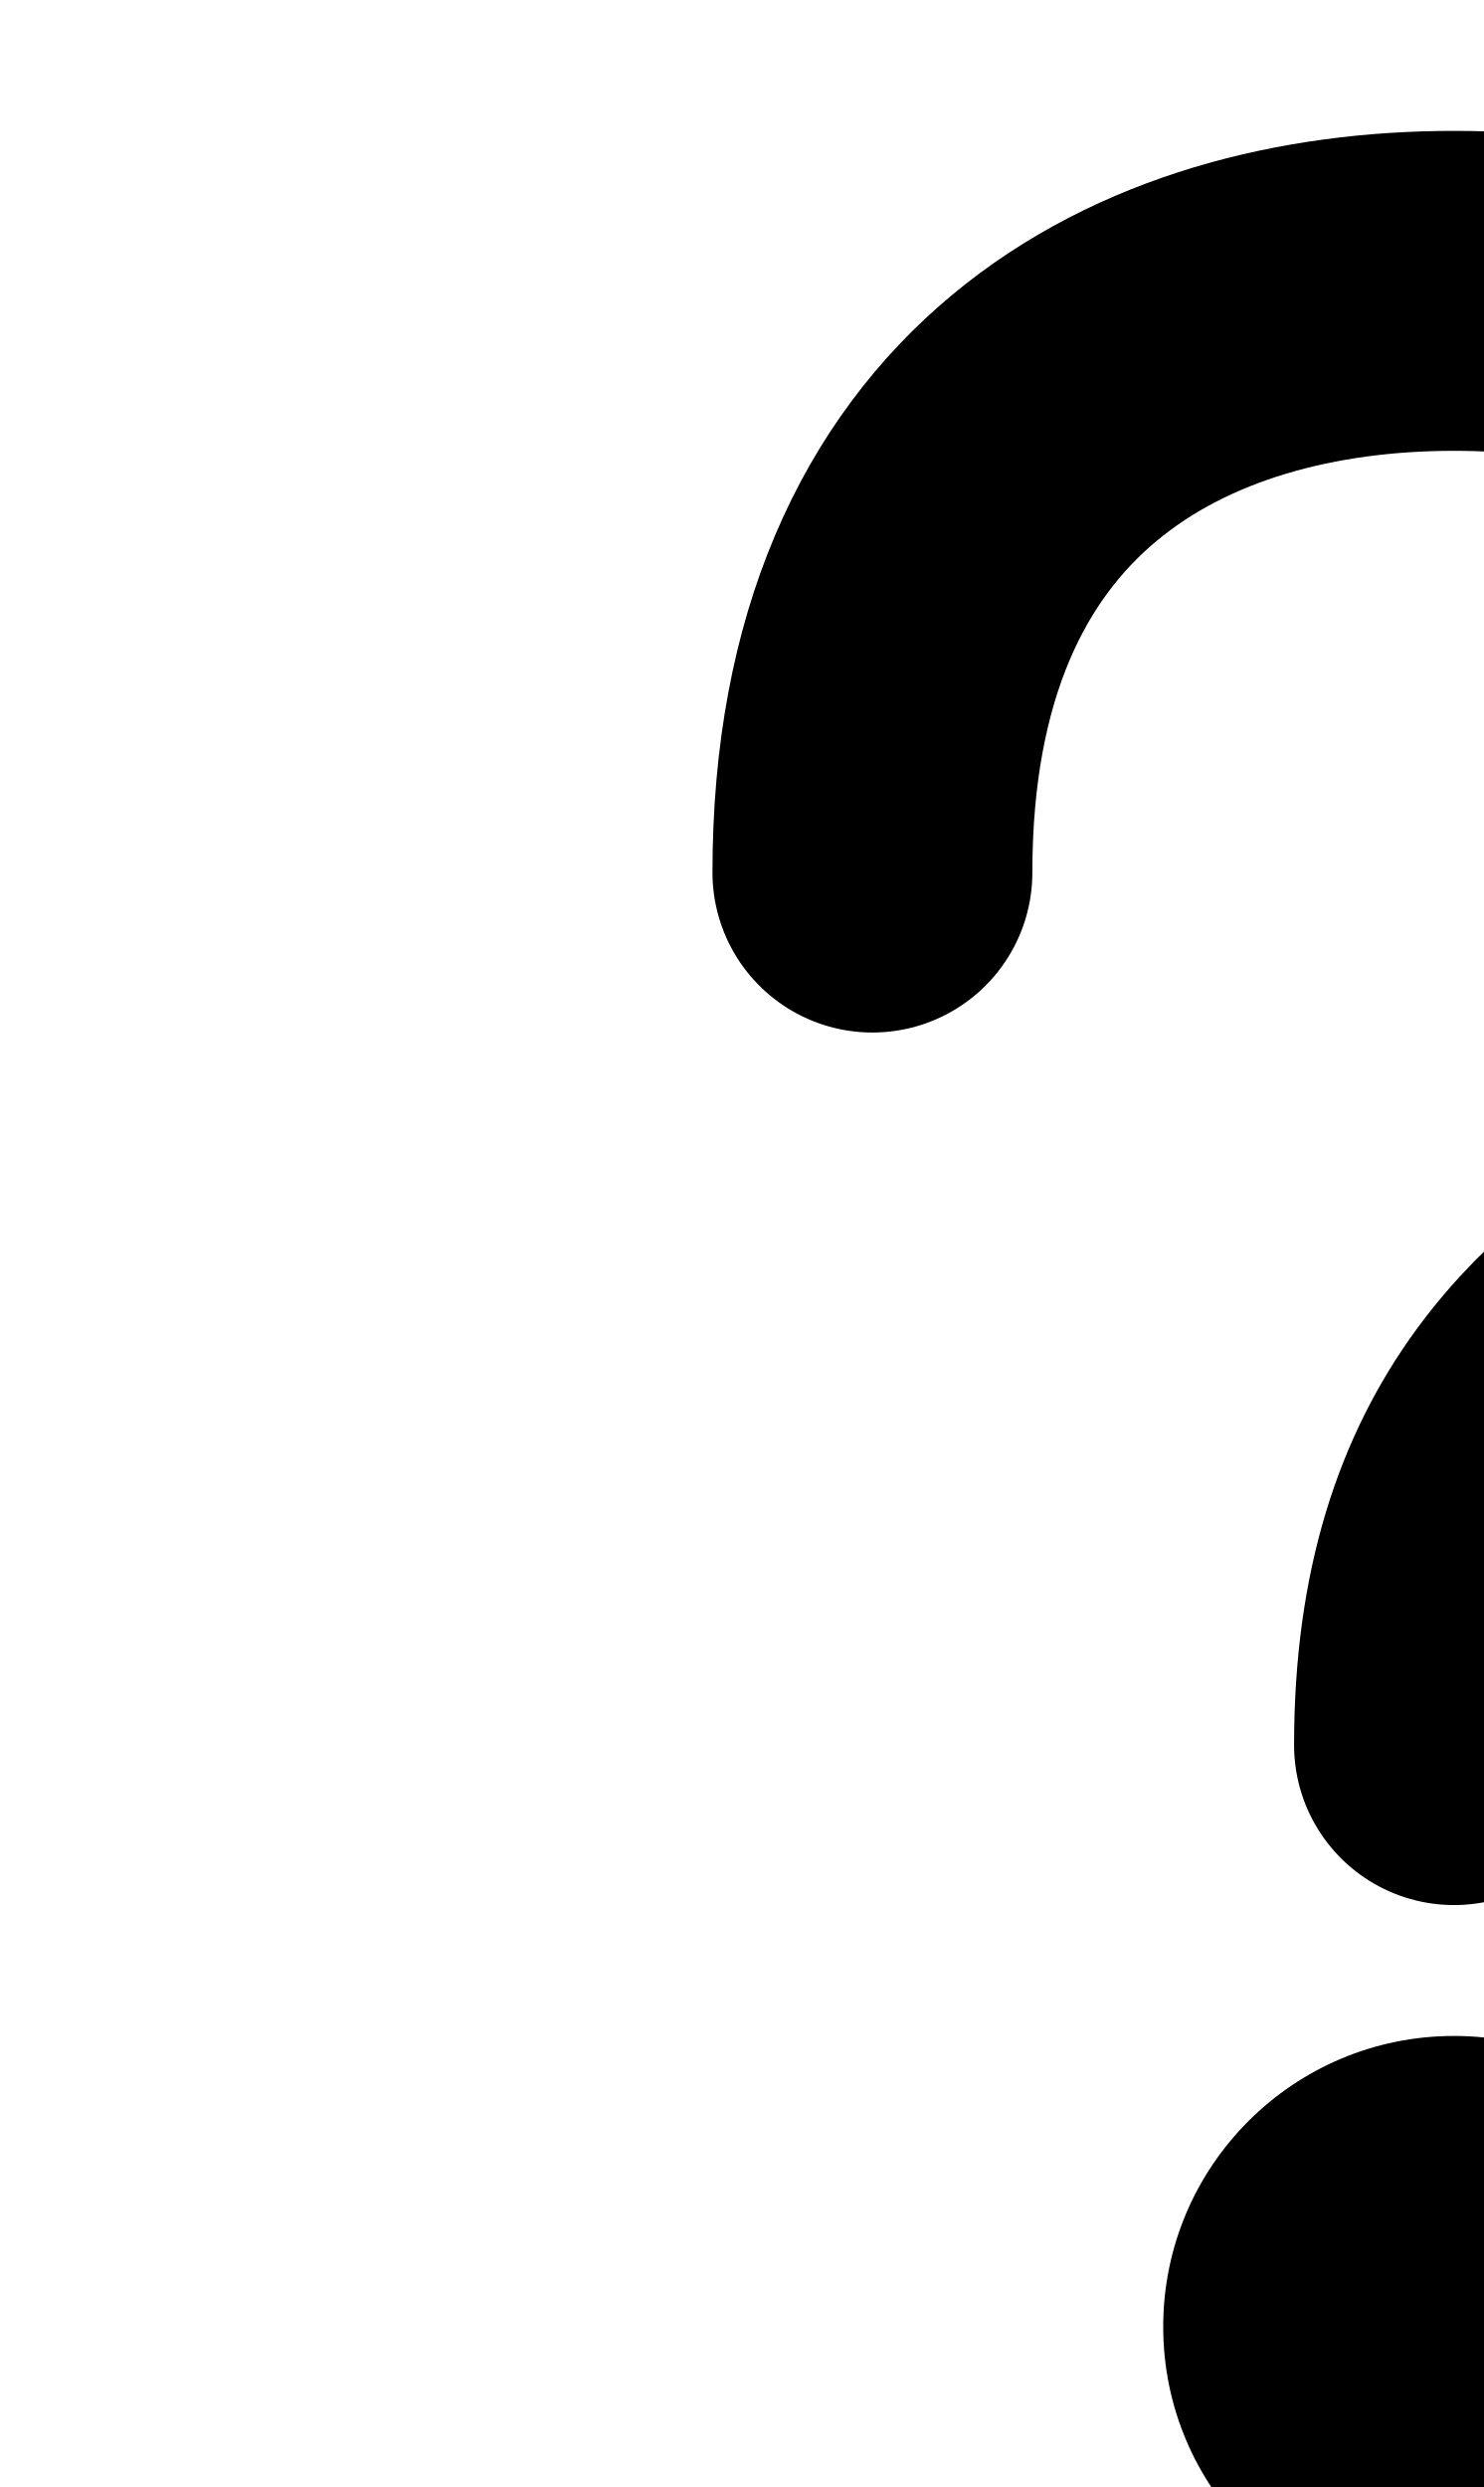
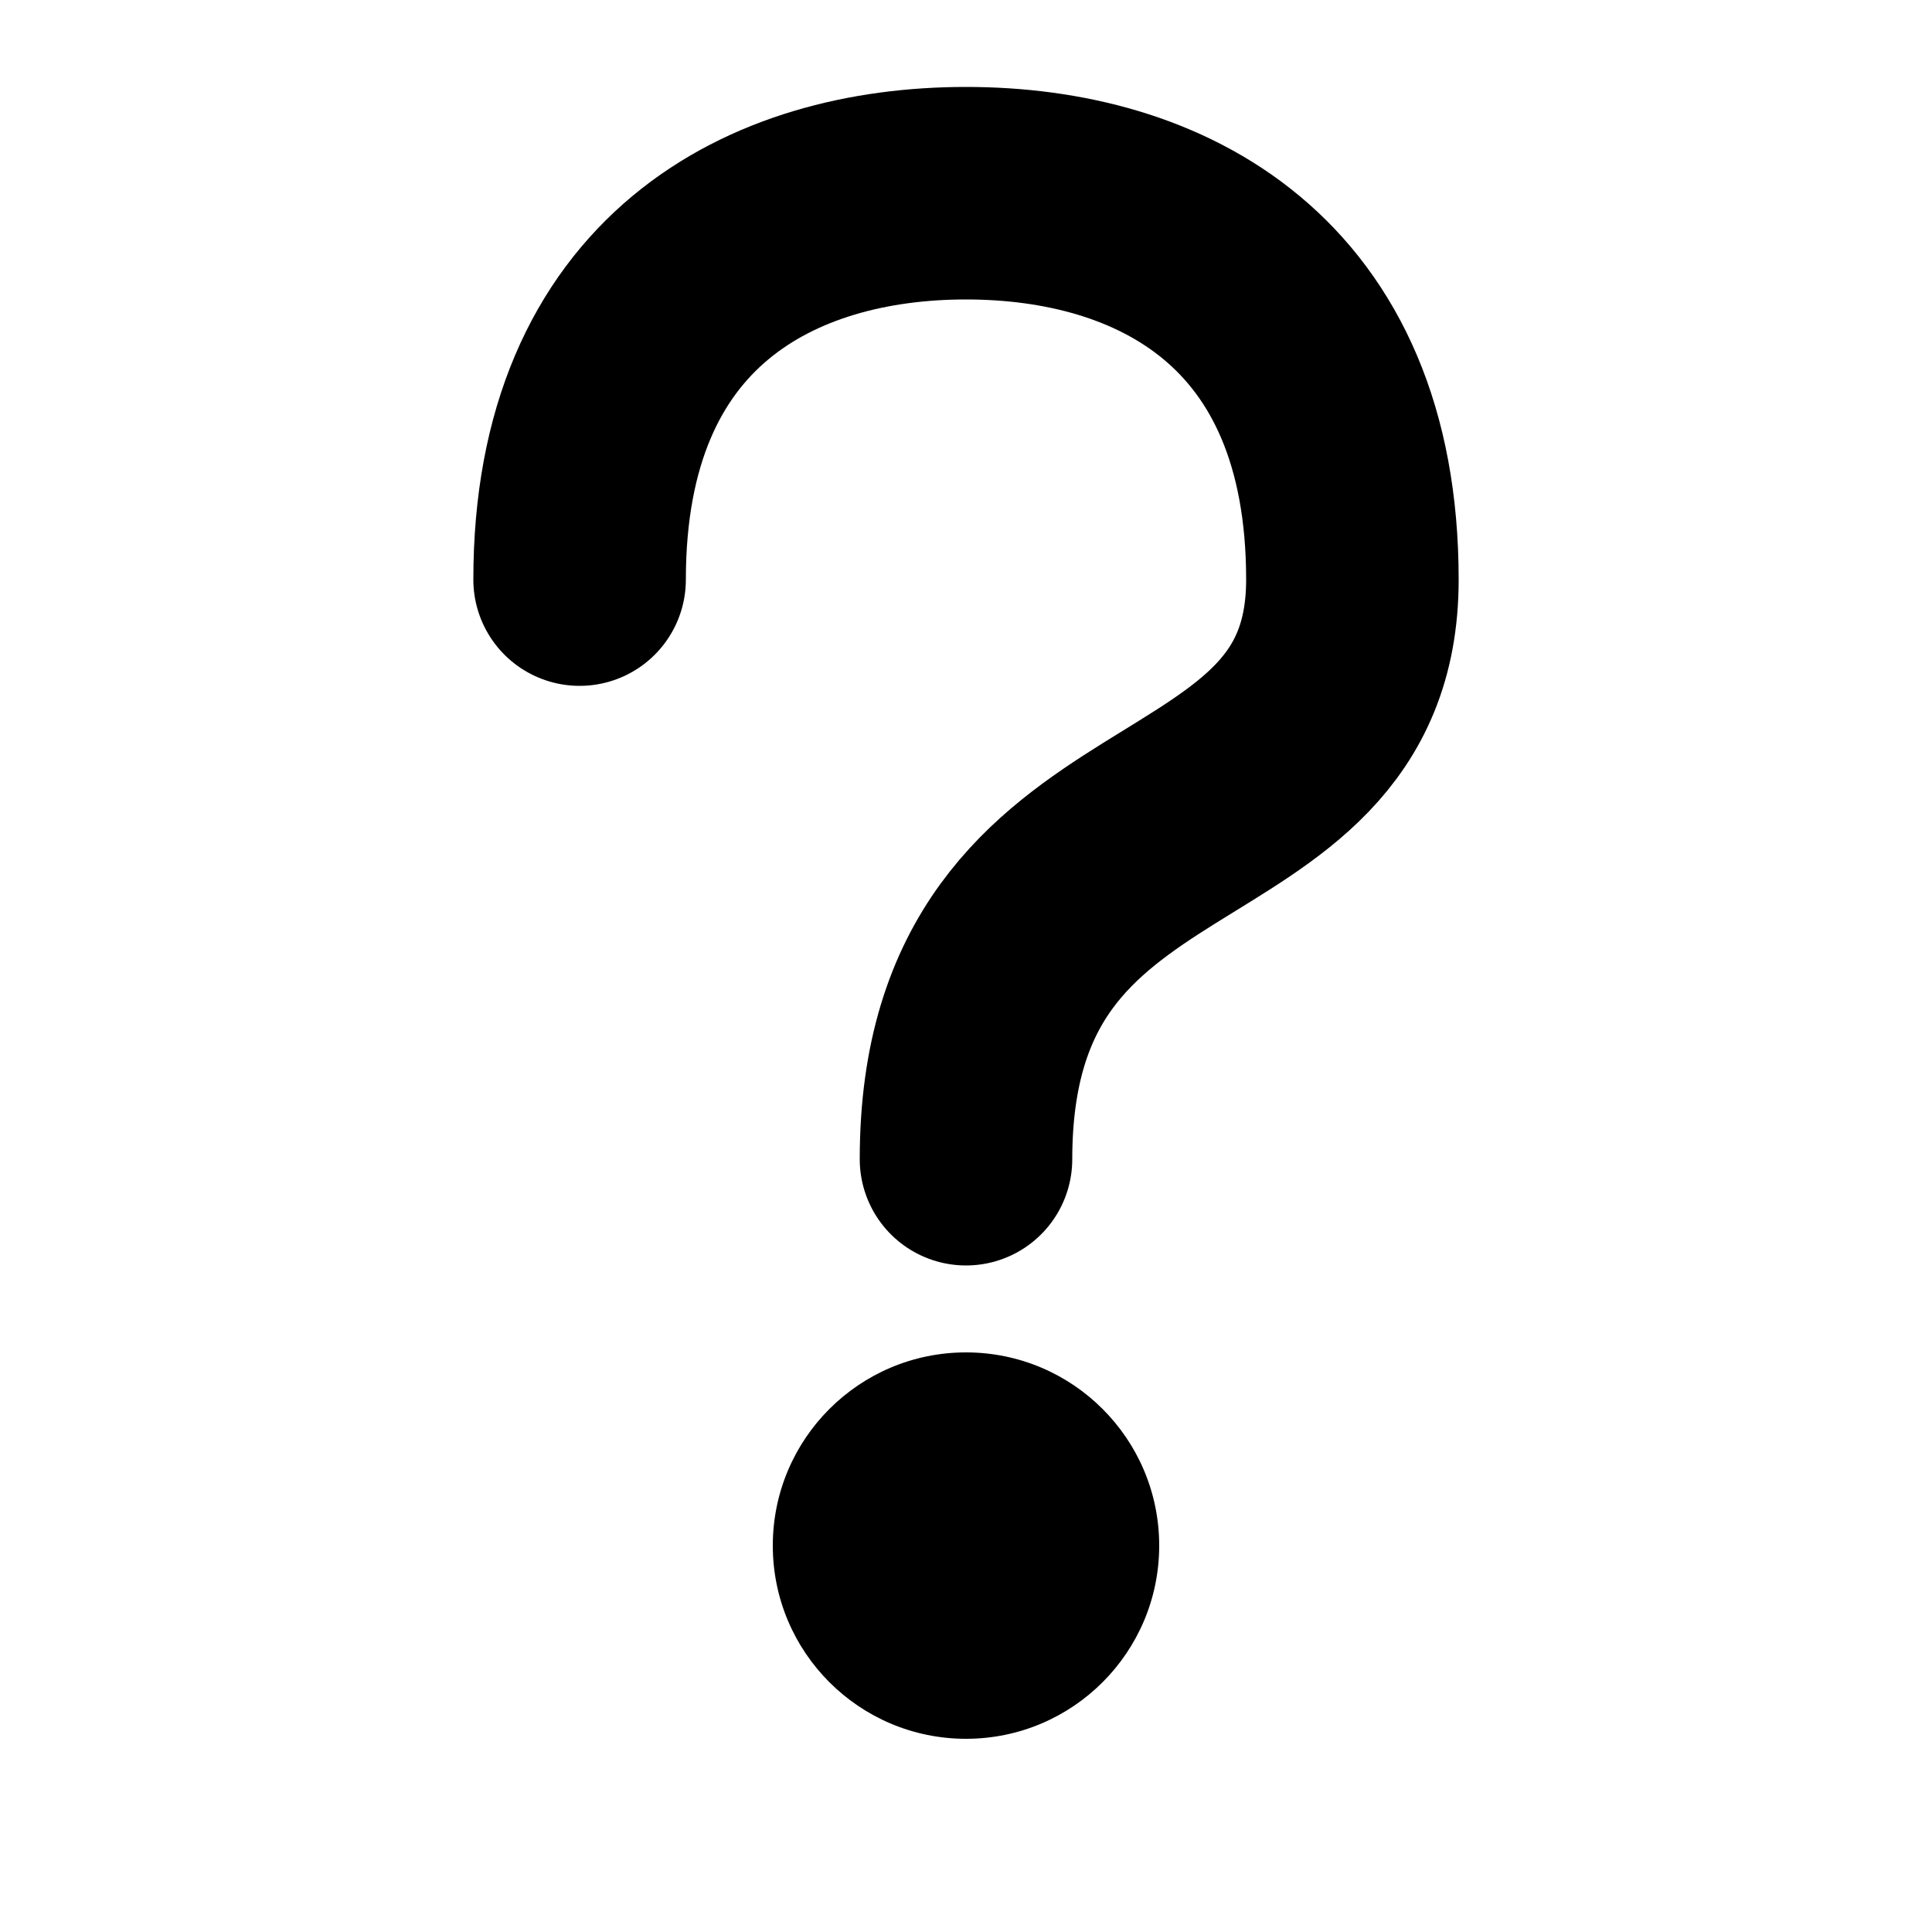
- <svg xmlns="http://www.w3.org/2000/svg" fill="none" stroke="currentColor" viewbox="0 0 20 20" stroke-width="2.2" stroke-linecap="round" stroke-linejoin="round">
+ <svg xmlns="http://www.w3.org/2000/svg" fill="none" stroke="currentColor" viewBox="0 0 20 20" stroke-width="2.2" stroke-linecap="round" stroke-linejoin="round">
  <path d="M6,6C6,3,8,2,10,2C12,2,14,3,14,6C14,9,10,8,10,12" />
  <circle fill="currentColor" stroke="none" cx="10" cy="16" r="2" />
</svg>
